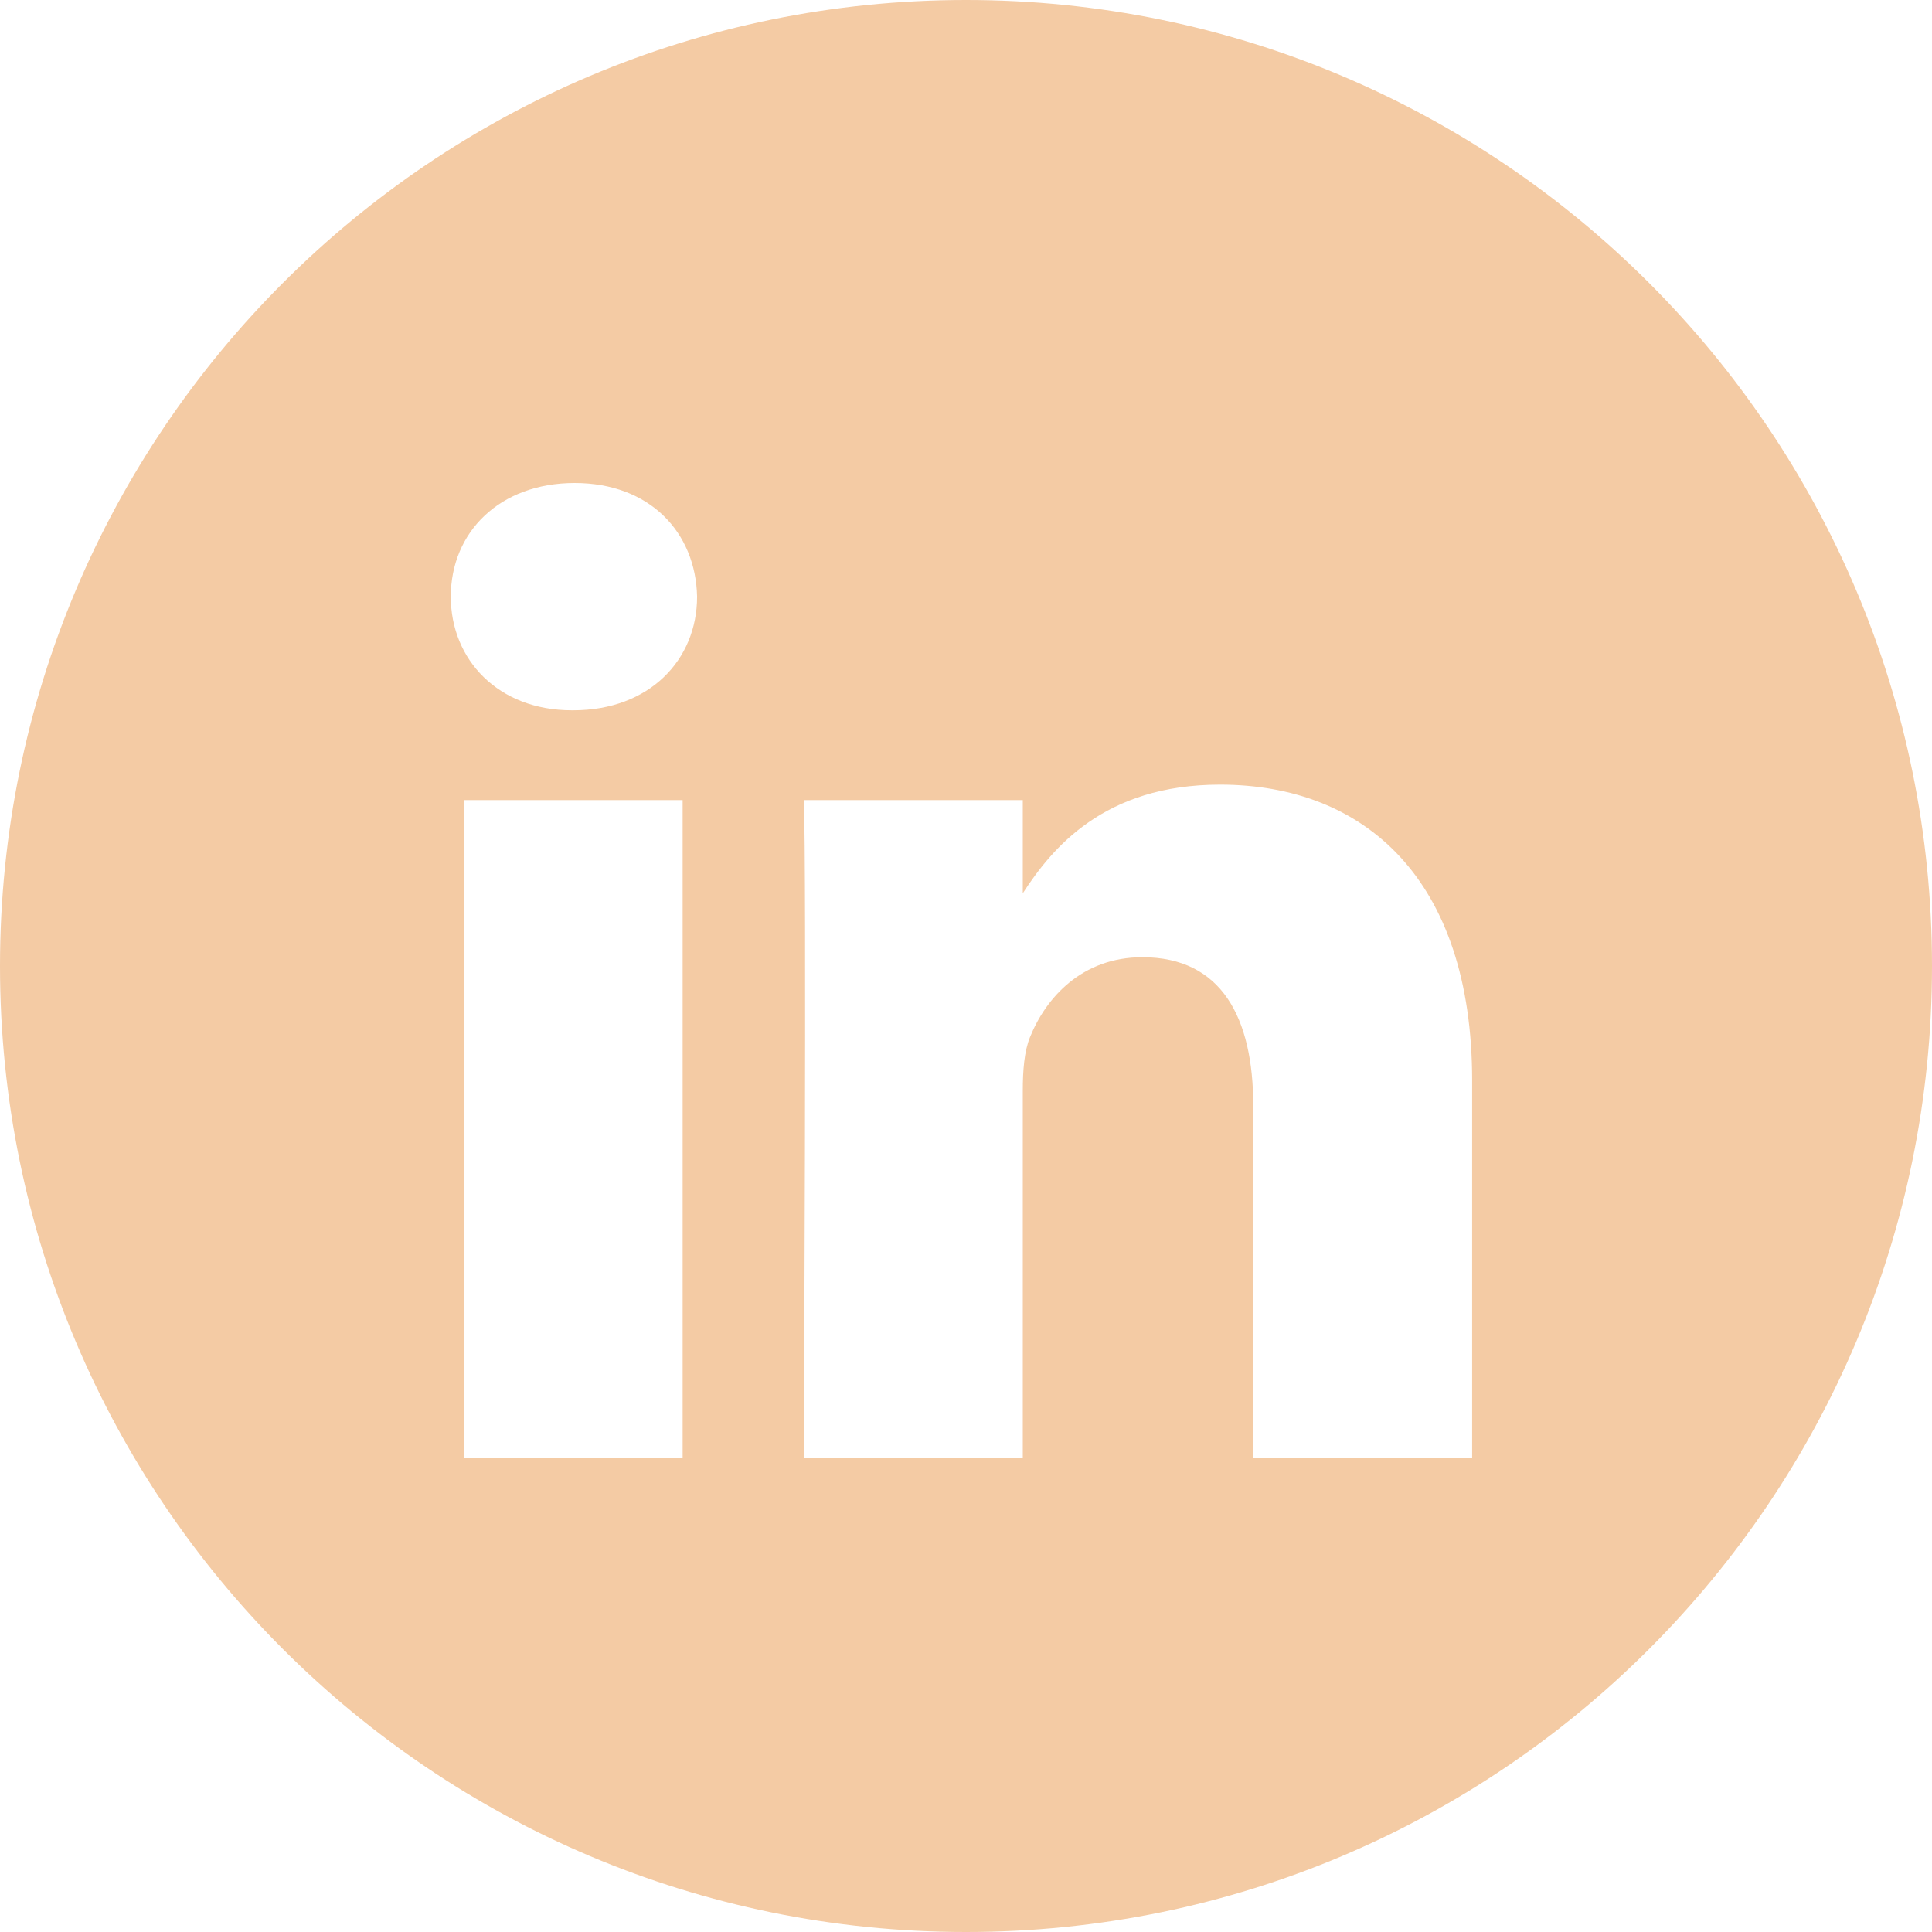
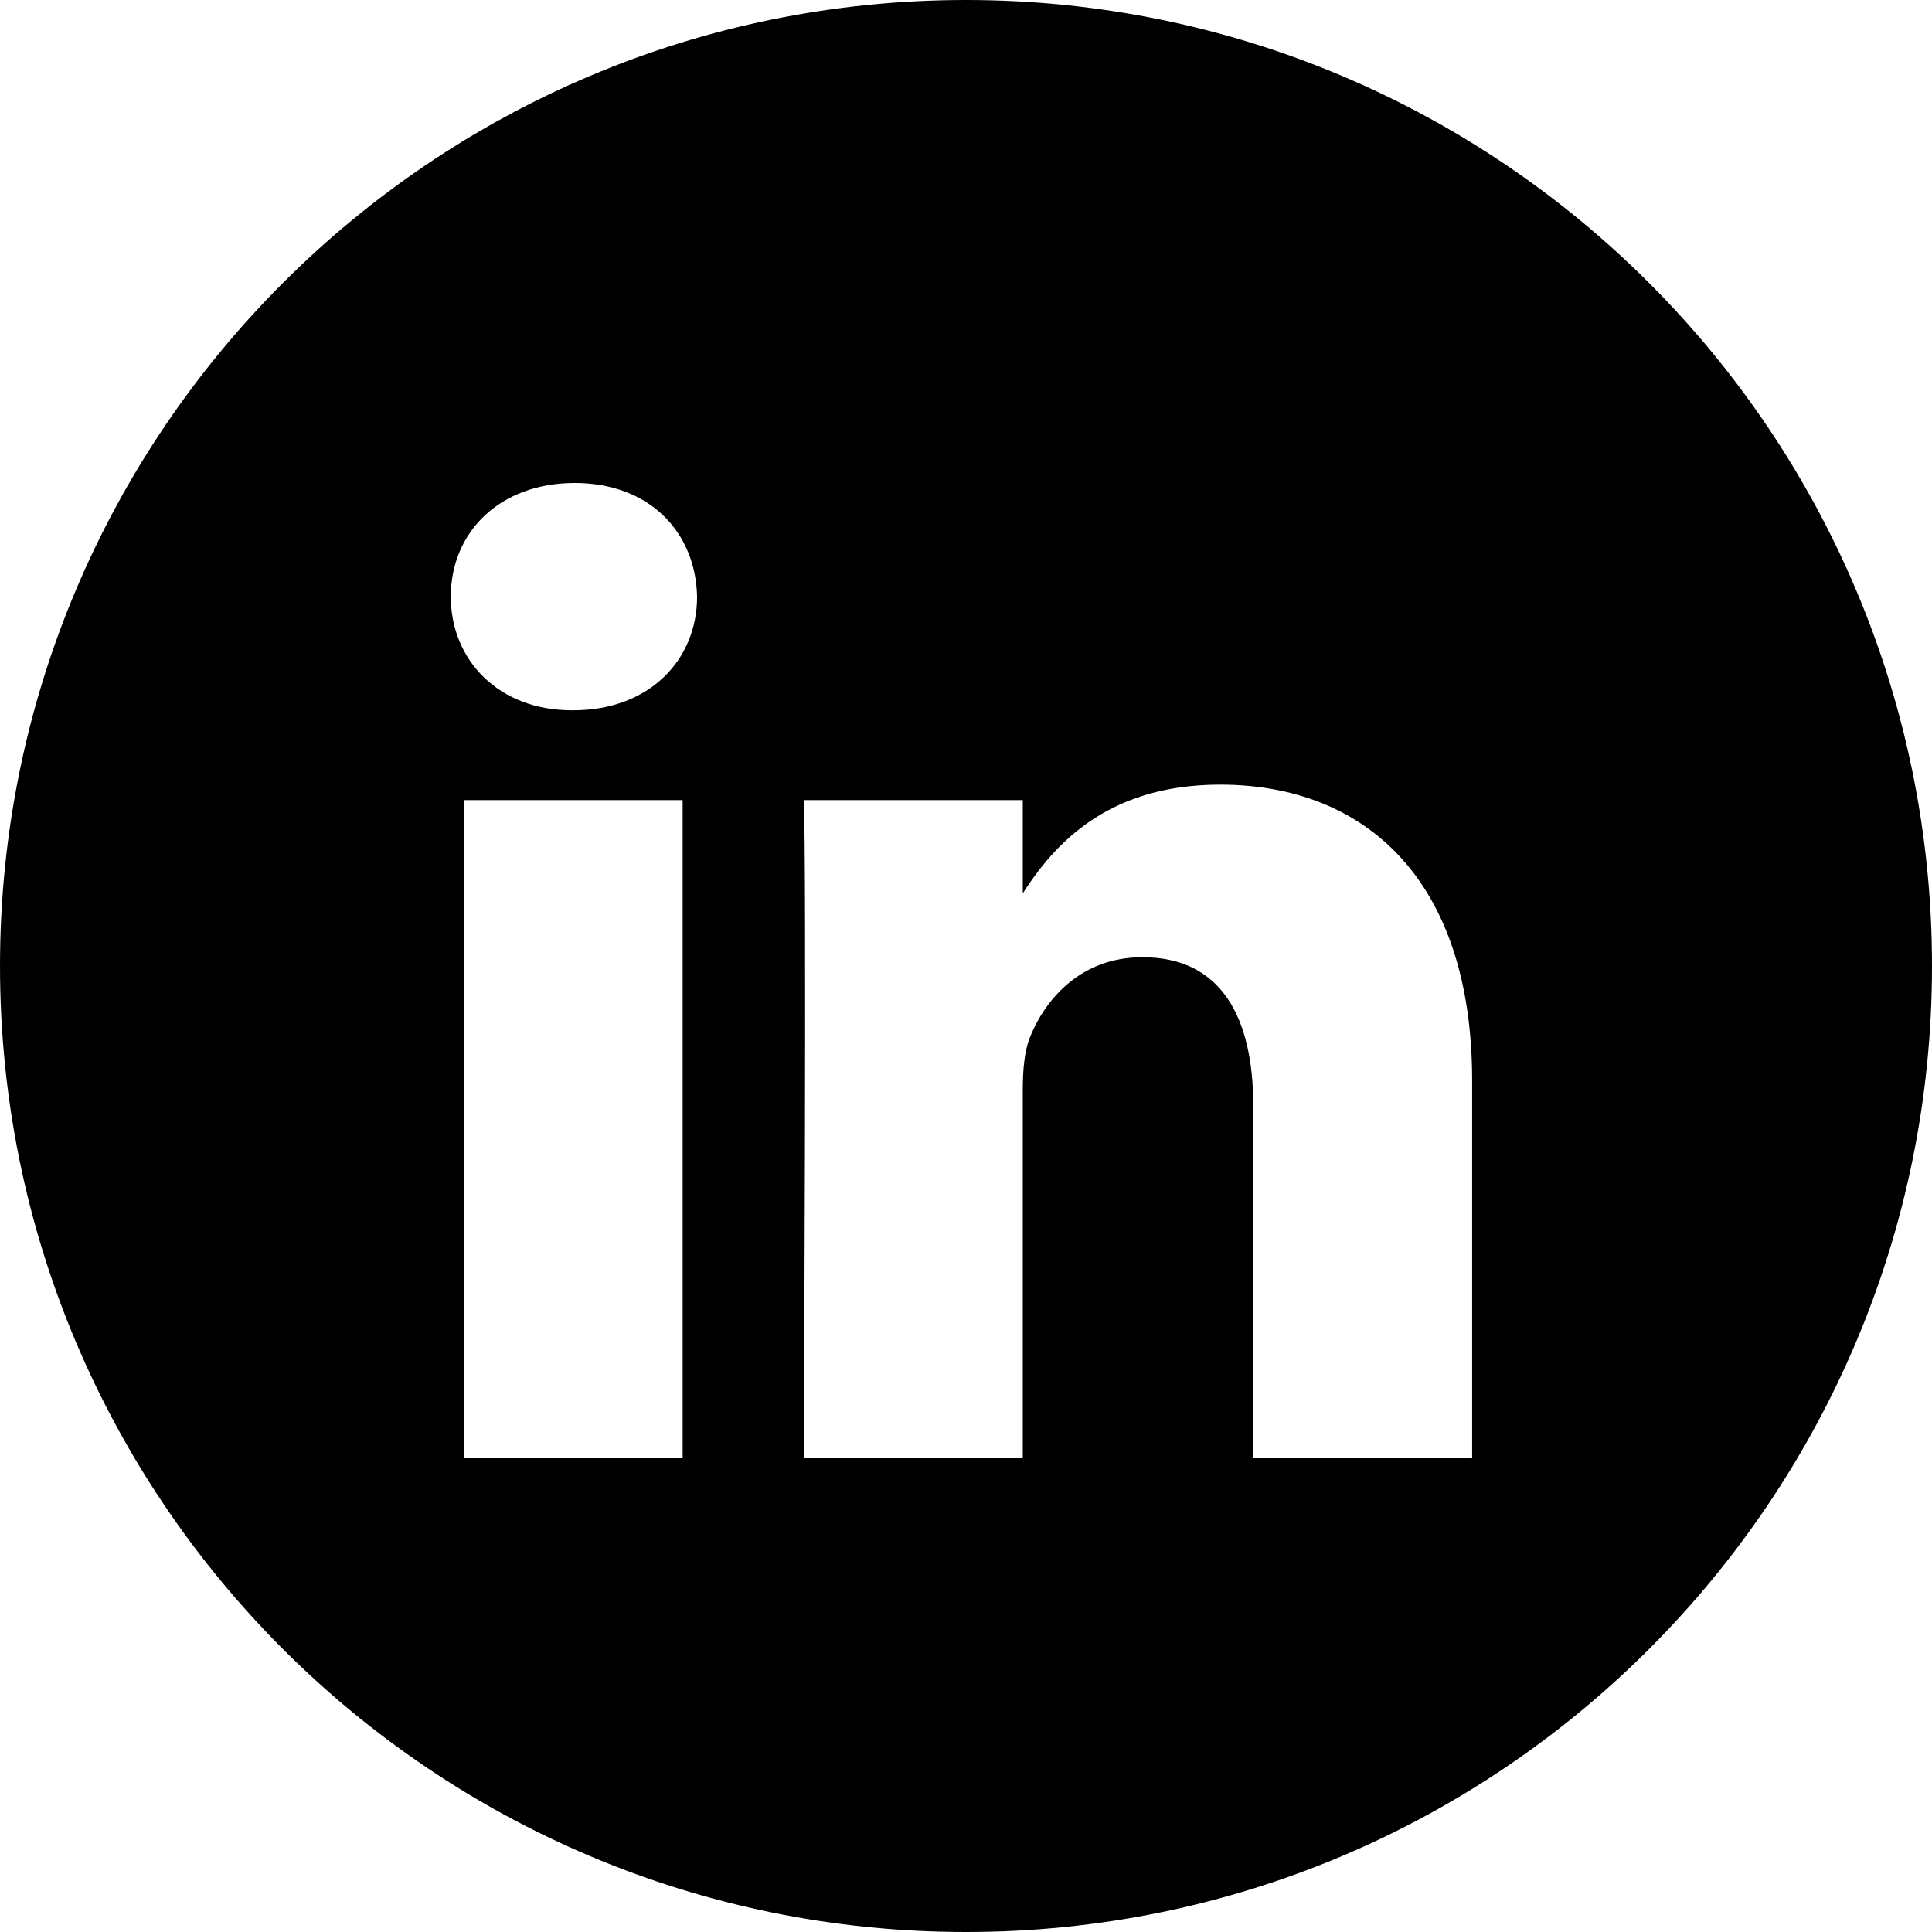
- <svg xmlns="http://www.w3.org/2000/svg" width="48" height="48" viewBox="0 0 48 48" fill="none">
-   <path fill-rule="evenodd" clip-rule="evenodd" d="M24 0C10.745 0 0 10.745 0 24C0 37.255 10.745 48 24 48C37.255 48 48 37.255 48 24C48 10.745 37.255 0 24 0ZM11.522 19.878H16.96V36.22H11.522V19.878ZM17.319 14.823C17.284 13.22 16.138 12 14.277 12C12.416 12 11.2 13.22 11.2 14.823C11.2 16.392 12.38 17.647 14.206 17.647H14.241C16.138 17.647 17.319 16.392 17.319 14.823ZM30.313 19.494C33.892 19.494 36.575 21.83 36.575 26.85L36.575 36.22H31.137V27.477C31.137 25.281 30.349 23.782 28.381 23.782C26.878 23.782 25.983 24.792 25.59 25.768C25.446 26.118 25.411 26.605 25.411 27.093V36.22H19.971C19.971 36.22 20.043 21.412 19.971 19.878H25.411V22.193C26.133 21.08 27.425 19.494 30.313 19.494Z" fill="#F4CBA4" />
+ <svg xmlns="http://www.w3.org/2000/svg" width="48" height="48" viewBox="0 0 48 48">
+   <path fill-rule="evenodd" clip-rule="evenodd" d="M24 0C10.745 0 0 10.745 0 24C0 37.255 10.745 48 24 48C37.255 48 48 37.255 48 24C48 10.745 37.255 0 24 0ZM11.522 19.878H16.96V36.22H11.522V19.878ZM17.319 14.823C17.284 13.22 16.138 12 14.277 12C12.416 12 11.2 13.22 11.2 14.823C11.2 16.392 12.38 17.647 14.206 17.647H14.241C16.138 17.647 17.319 16.392 17.319 14.823ZM30.313 19.494C33.892 19.494 36.575 21.83 36.575 26.85L36.575 36.22H31.137V27.477C31.137 25.281 30.349 23.782 28.381 23.782C26.878 23.782 25.983 24.792 25.59 25.768C25.446 26.118 25.411 26.605 25.411 27.093V36.22H19.971C19.971 36.22 20.043 21.412 19.971 19.878H25.411V22.193C26.133 21.08 27.425 19.494 30.313 19.494Z" />
</svg>
